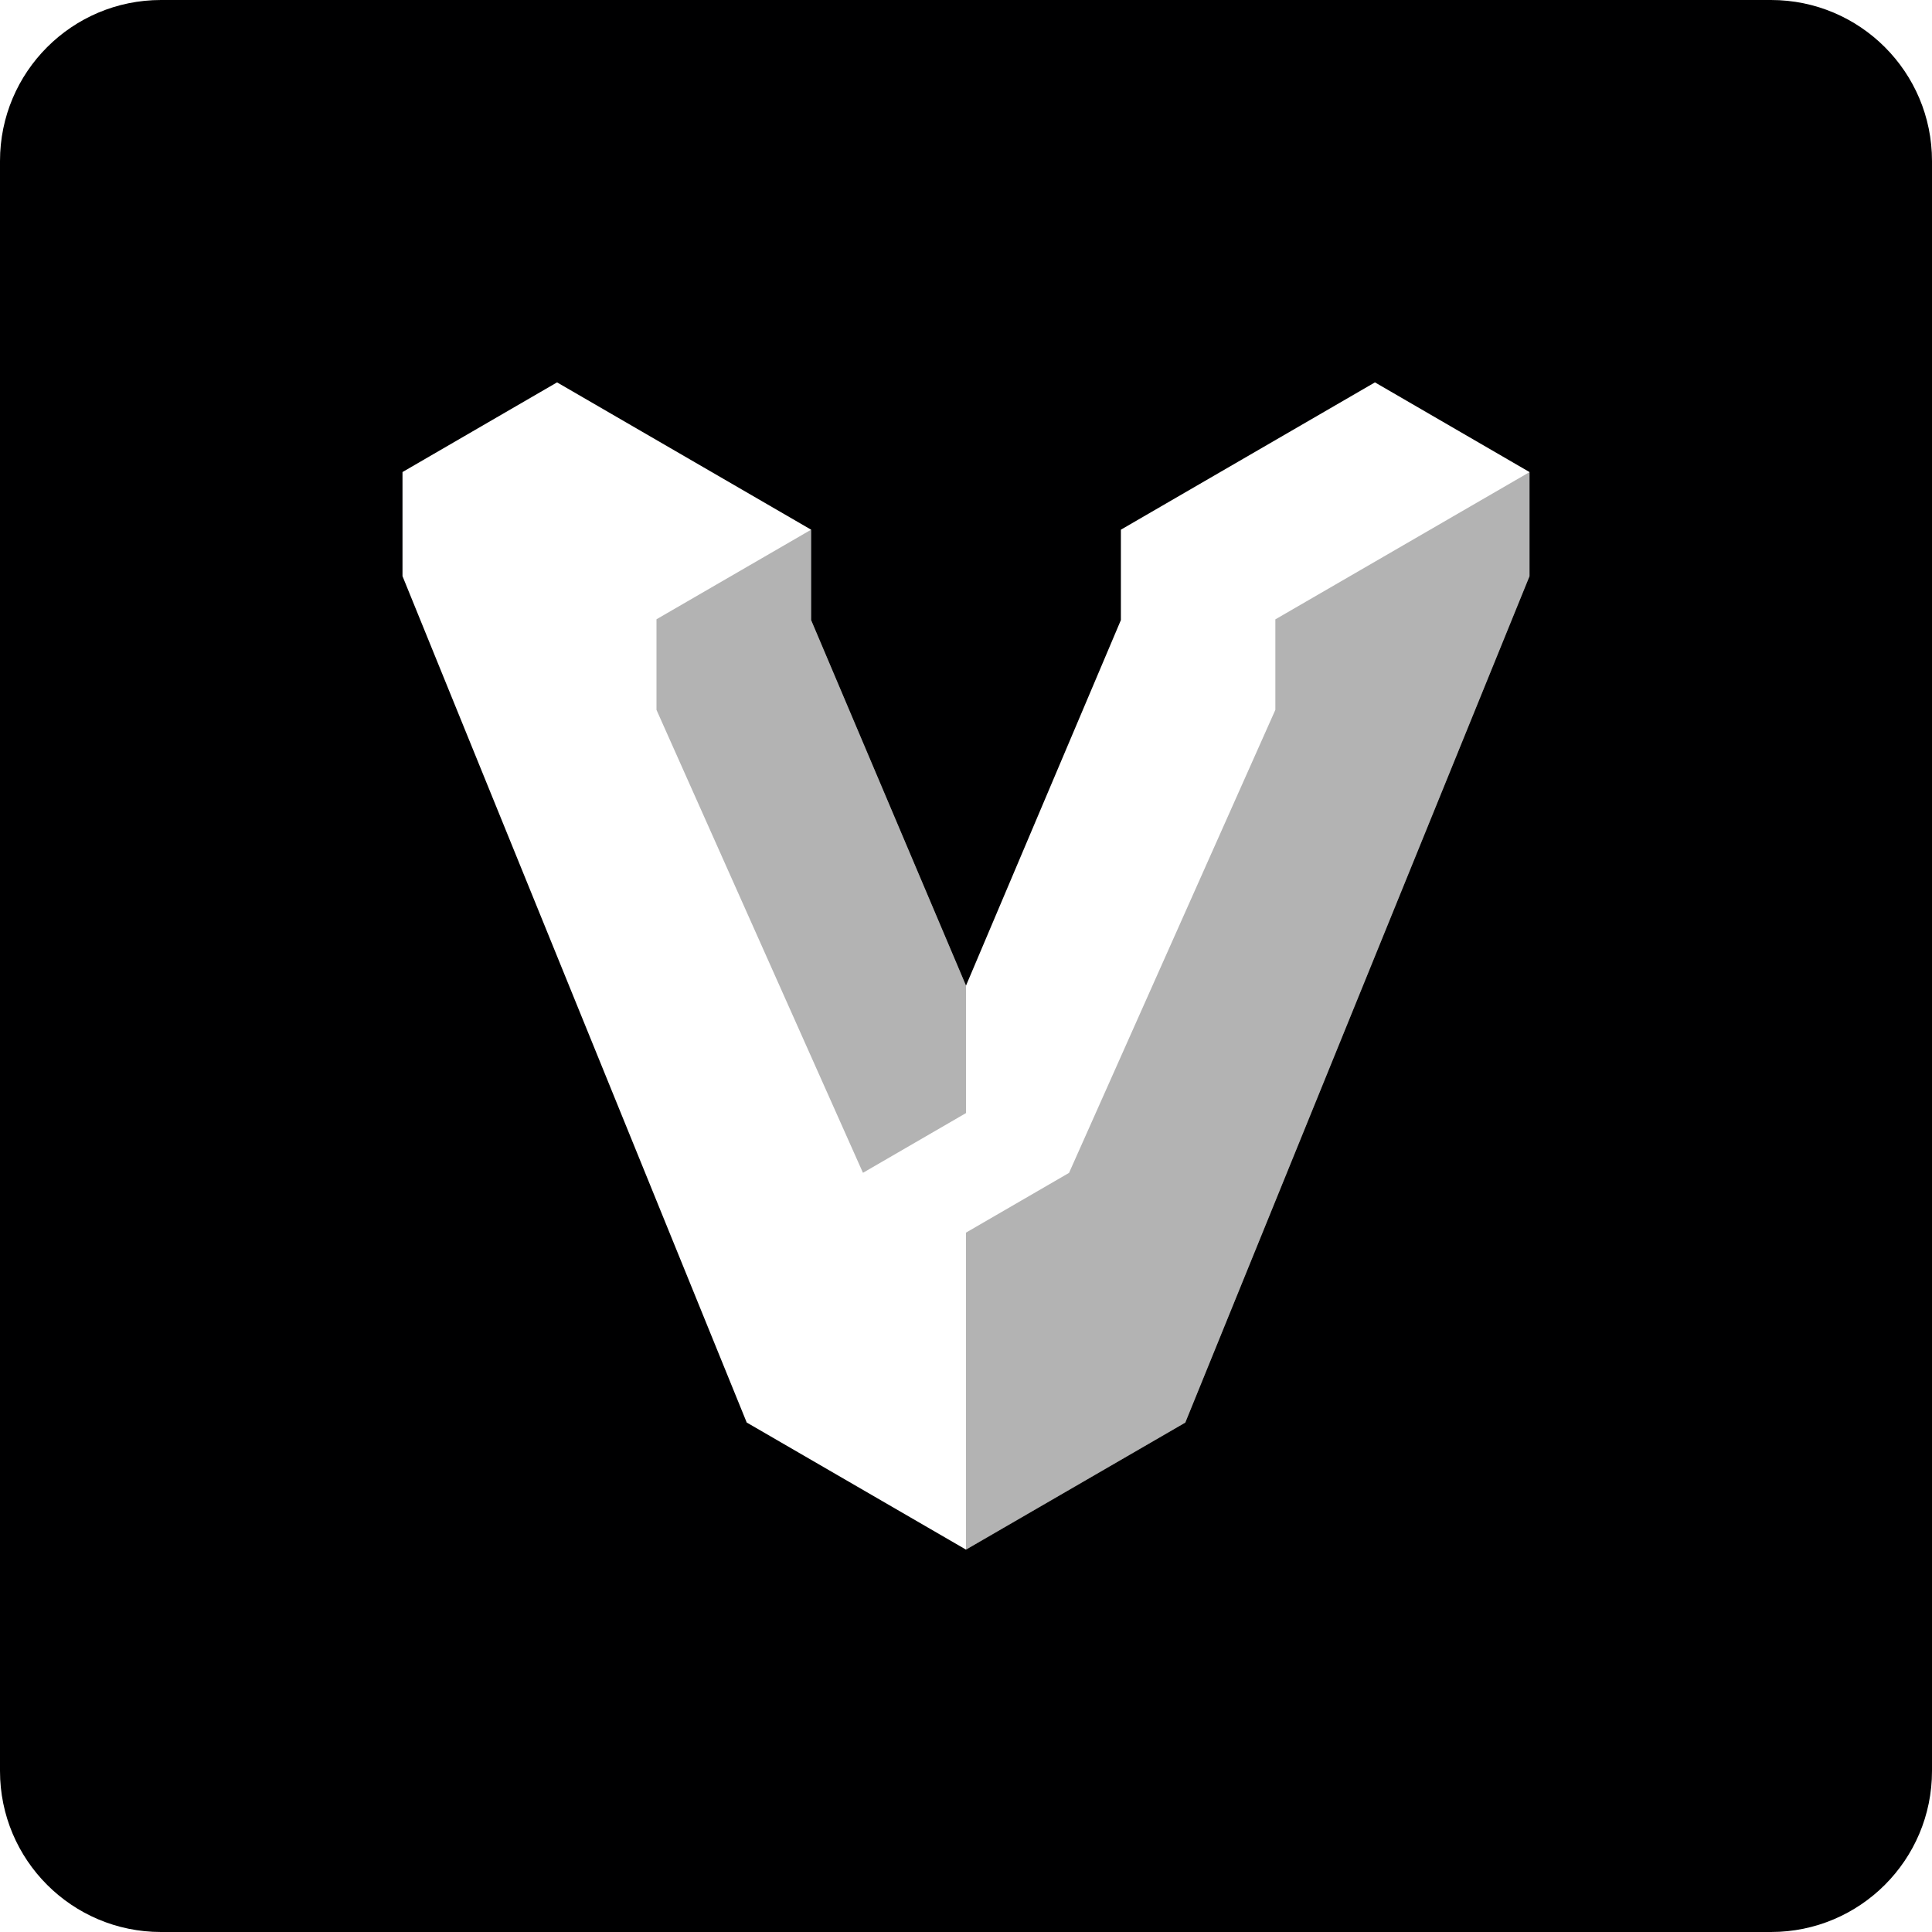
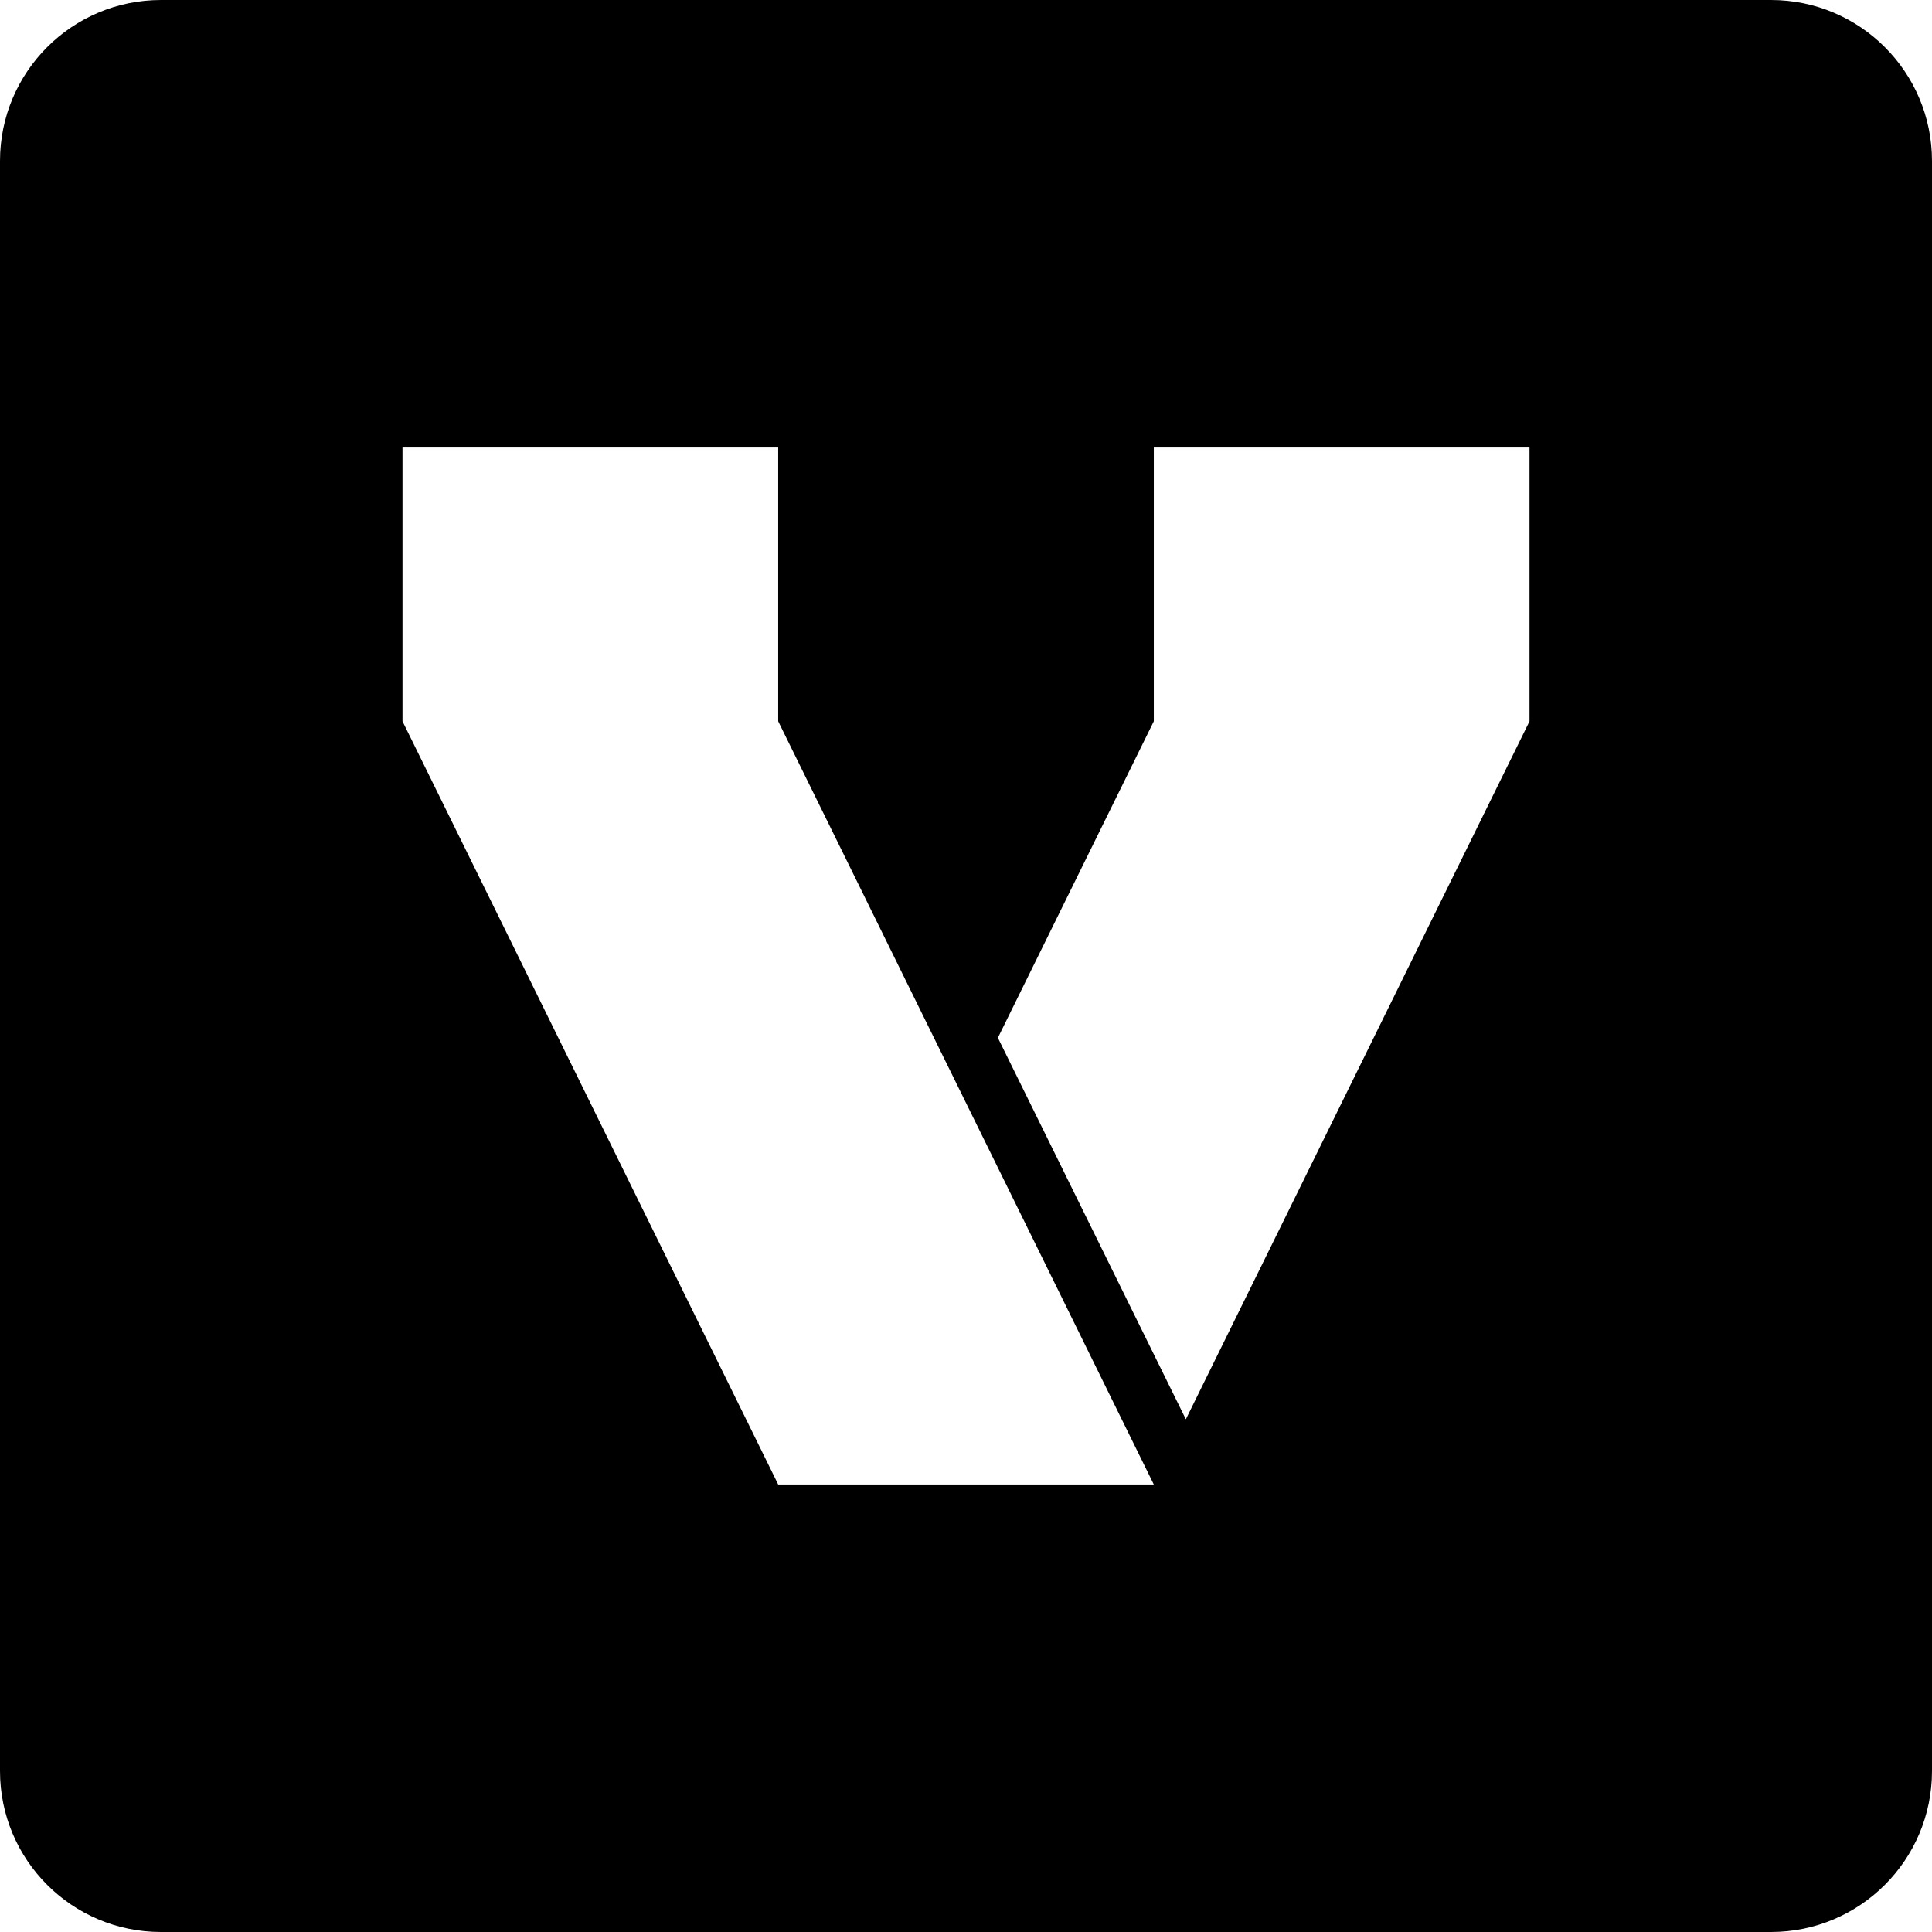
<svg xmlns="http://www.w3.org/2000/svg" width="24" height="24" viewBox="0 0 24 24" fill="none">
  <g id="size=24">
-     <g id="Logo Group">
-       <path id="Logo Group_2" fill-rule="evenodd" clip-rule="evenodd" d="M2 0C0.895 0 0 0.895 0 2V22C0 23.105 0.895 24 2 24H22C23.105 24 24 23.105 24 22V2C24 0.895 23.105 0 22 0H2ZM13.924 6.58L17.08 4.75L19 5.864V7.158L14.724 17.672L12 19.25L9.276 17.671L5 7.157V5.864L6.92 4.75L10.076 6.58V7.703L12 12.244L13.924 7.703V6.58Z" fill="#000001" />
-       <g id="Union" opacity="0.3">
-         <path d="M15.843 7.694L19 5.865V7.158L14.724 17.672L12 19.251V15.312L13.28 14.57L15.843 8.818V7.694Z" fill="#000001" />
-         <path d="M10.076 6.58V7.703L12 12.245V13.827L10.72 14.569L8.155 8.818V7.693L10.076 6.58Z" fill="#000001" />
-       </g>
-     </g>
+     <path id="Path" fill-rule="evenodd" clip-rule="evenodd" d="M2 0C0.895 0 0 0.895 0 2V22C0 23.105 0.895 24 2 24H22C23.105 24 24 23.105 24 22V2C24 0.895 23.105 0 22 0H2ZM9.667 5.559H5V8.96L9.667 18.441H14.333L9.667 8.96V5.559ZM14.333 5.559V8.96L12.396 12.892L14.731 17.631L19 8.96V5.559H14.333Z" fill="#000001" />
  </g>
</svg>
